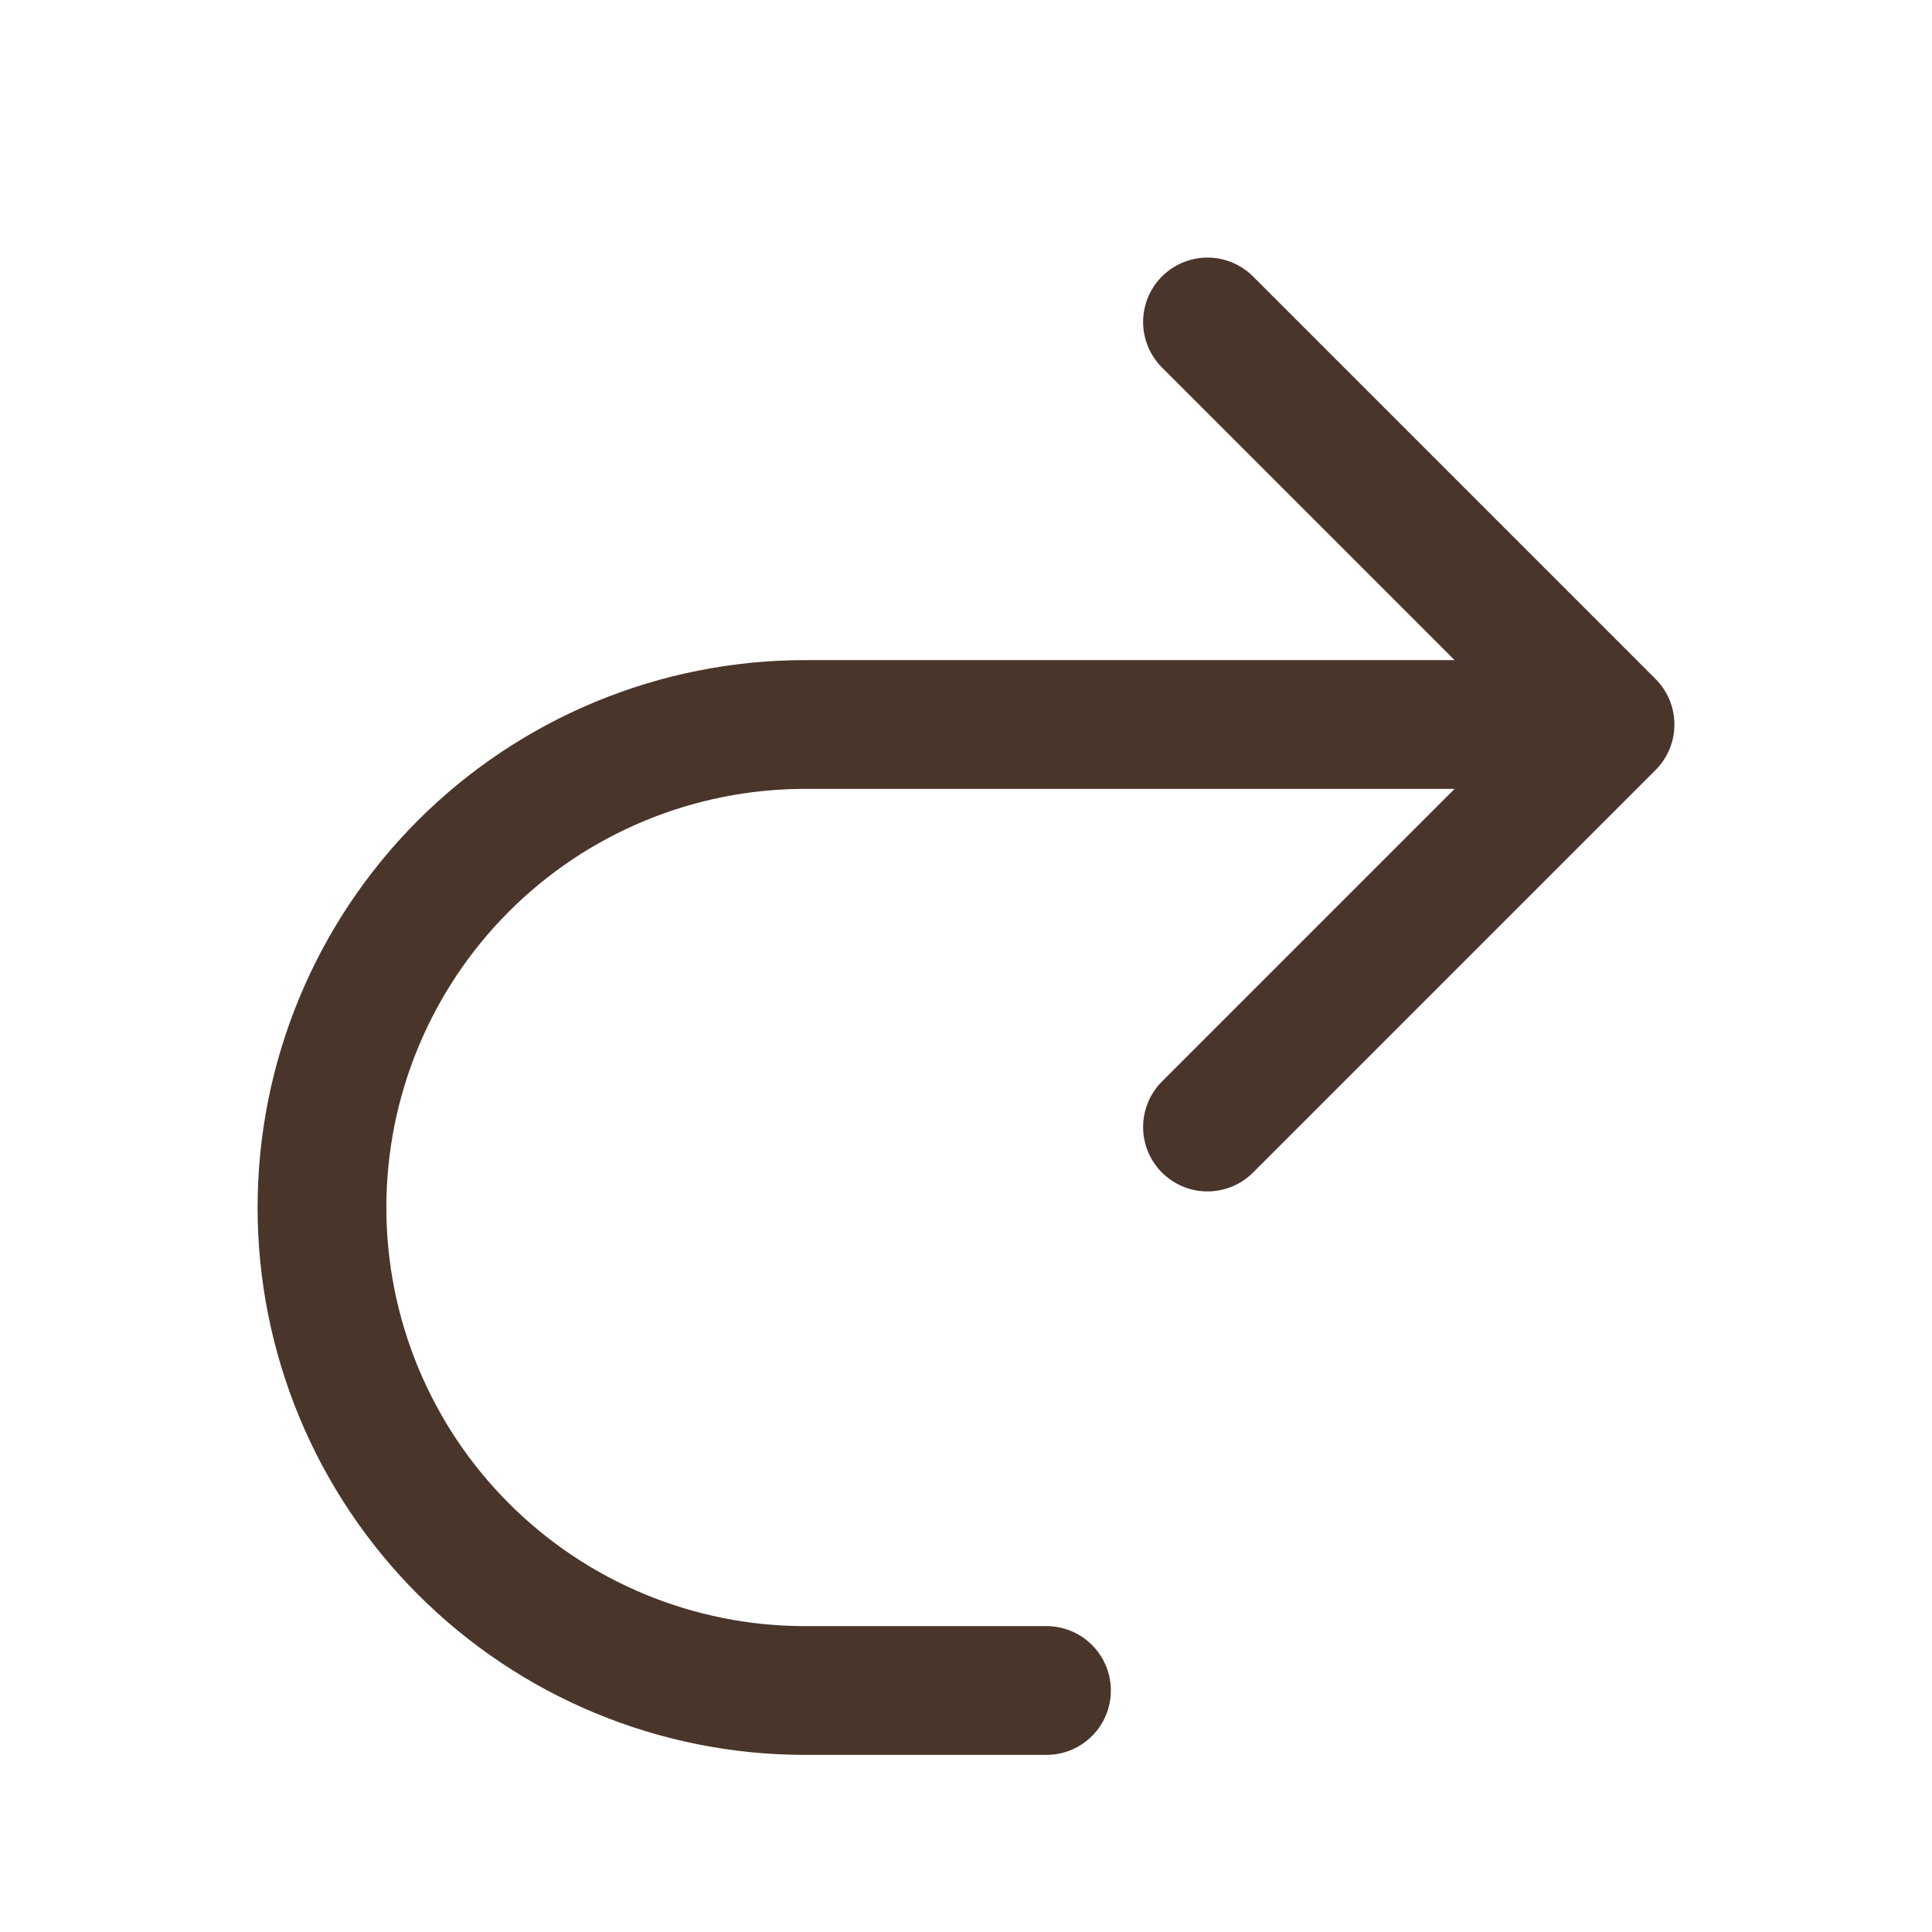
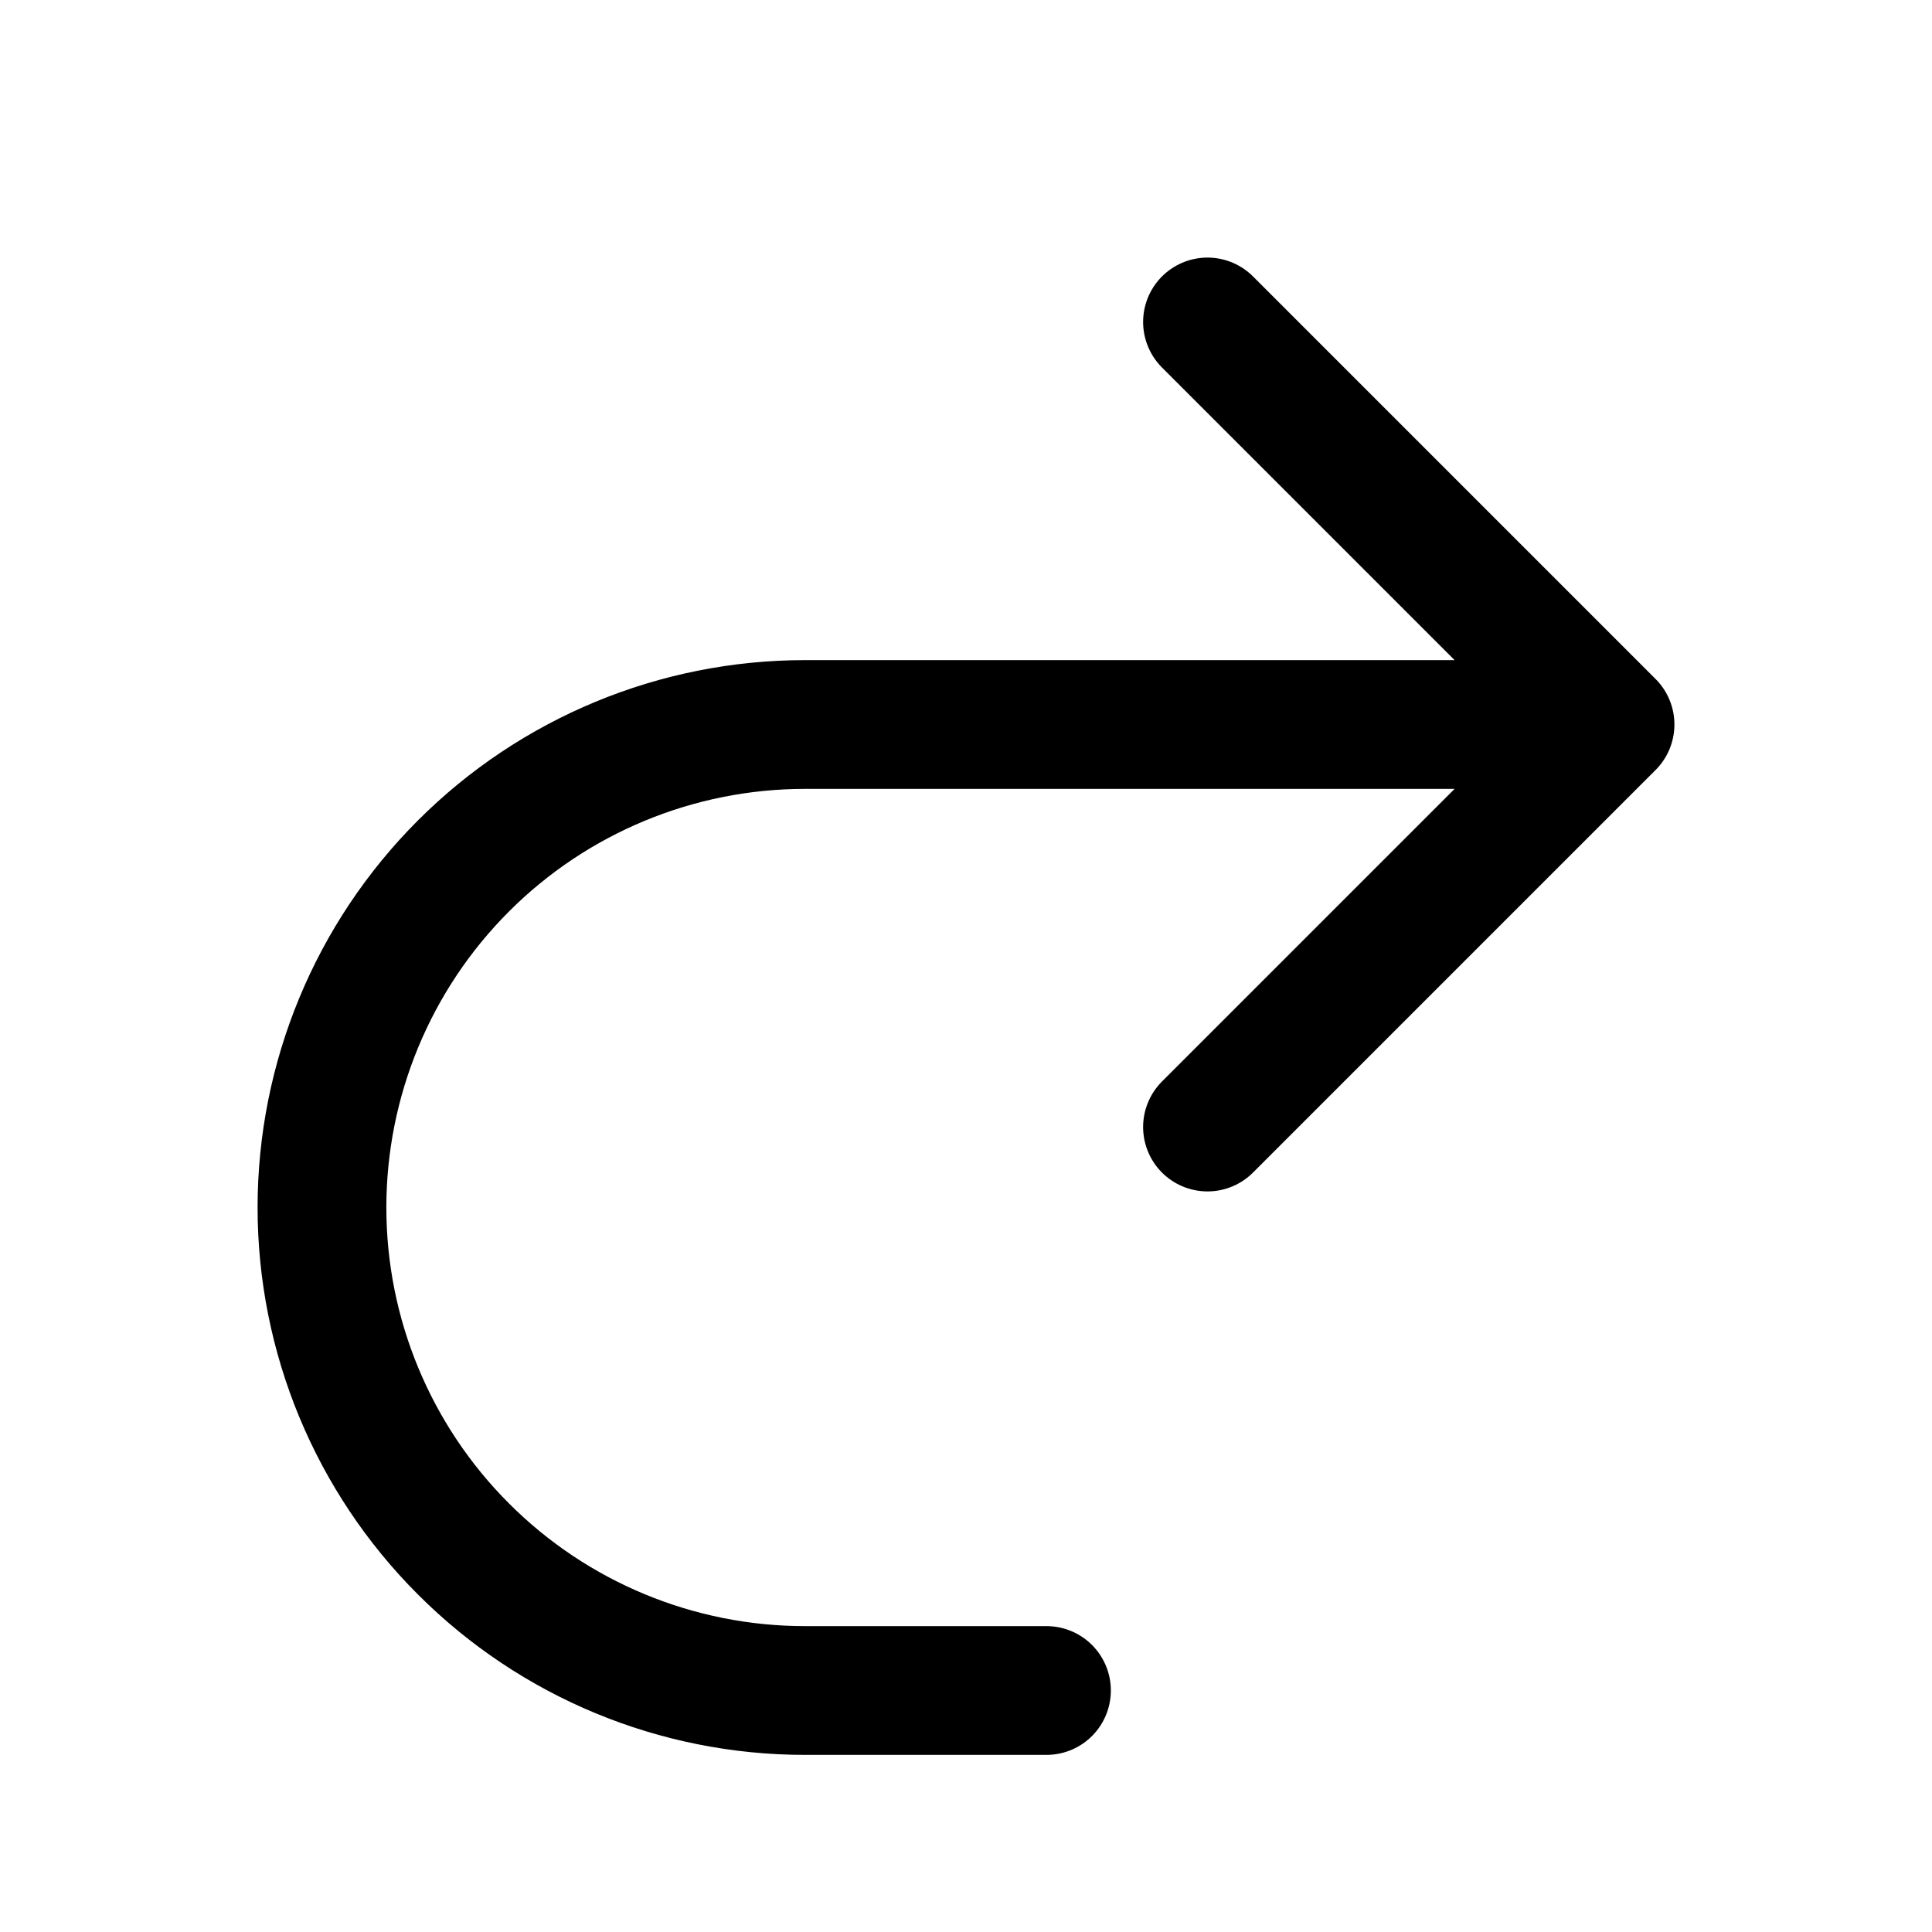
<svg xmlns="http://www.w3.org/2000/svg" preserveAspectRatio="none" overflow="visible" style="display: block;" width="20" height="20" viewBox="0 0 20 20" fill="none">
  <g id="i">
-     <path id="Vector" d="M12.5 3.333L16.667 7.5L12.5 11.667M16.667 7.5H8.333C7.007 7.5 5.735 8.027 4.798 8.964C3.86 9.902 3.333 11.174 3.333 12.5C3.333 13.826 3.86 15.098 4.798 16.035C5.735 16.973 7.007 17.5 8.333 17.5H10.833" stroke-width="1.333" stroke-linecap="round" stroke-linejoin="round" stroke="#4A352A" />
+     <path id="Vector" d="M12.5 3.333L16.667 7.5L12.5 11.667M16.667 7.5H8.333C7.007 7.5 5.735 8.027 4.798 8.964C3.86 9.902 3.333 11.174 3.333 12.5C3.333 13.826 3.86 15.098 4.798 16.035C5.735 16.973 7.007 17.5 8.333 17.5H10.833" stroke-width="1.333" stroke-linecap="round" stroke-linejoin="round" stroke="black" />
  </g>
</svg>
